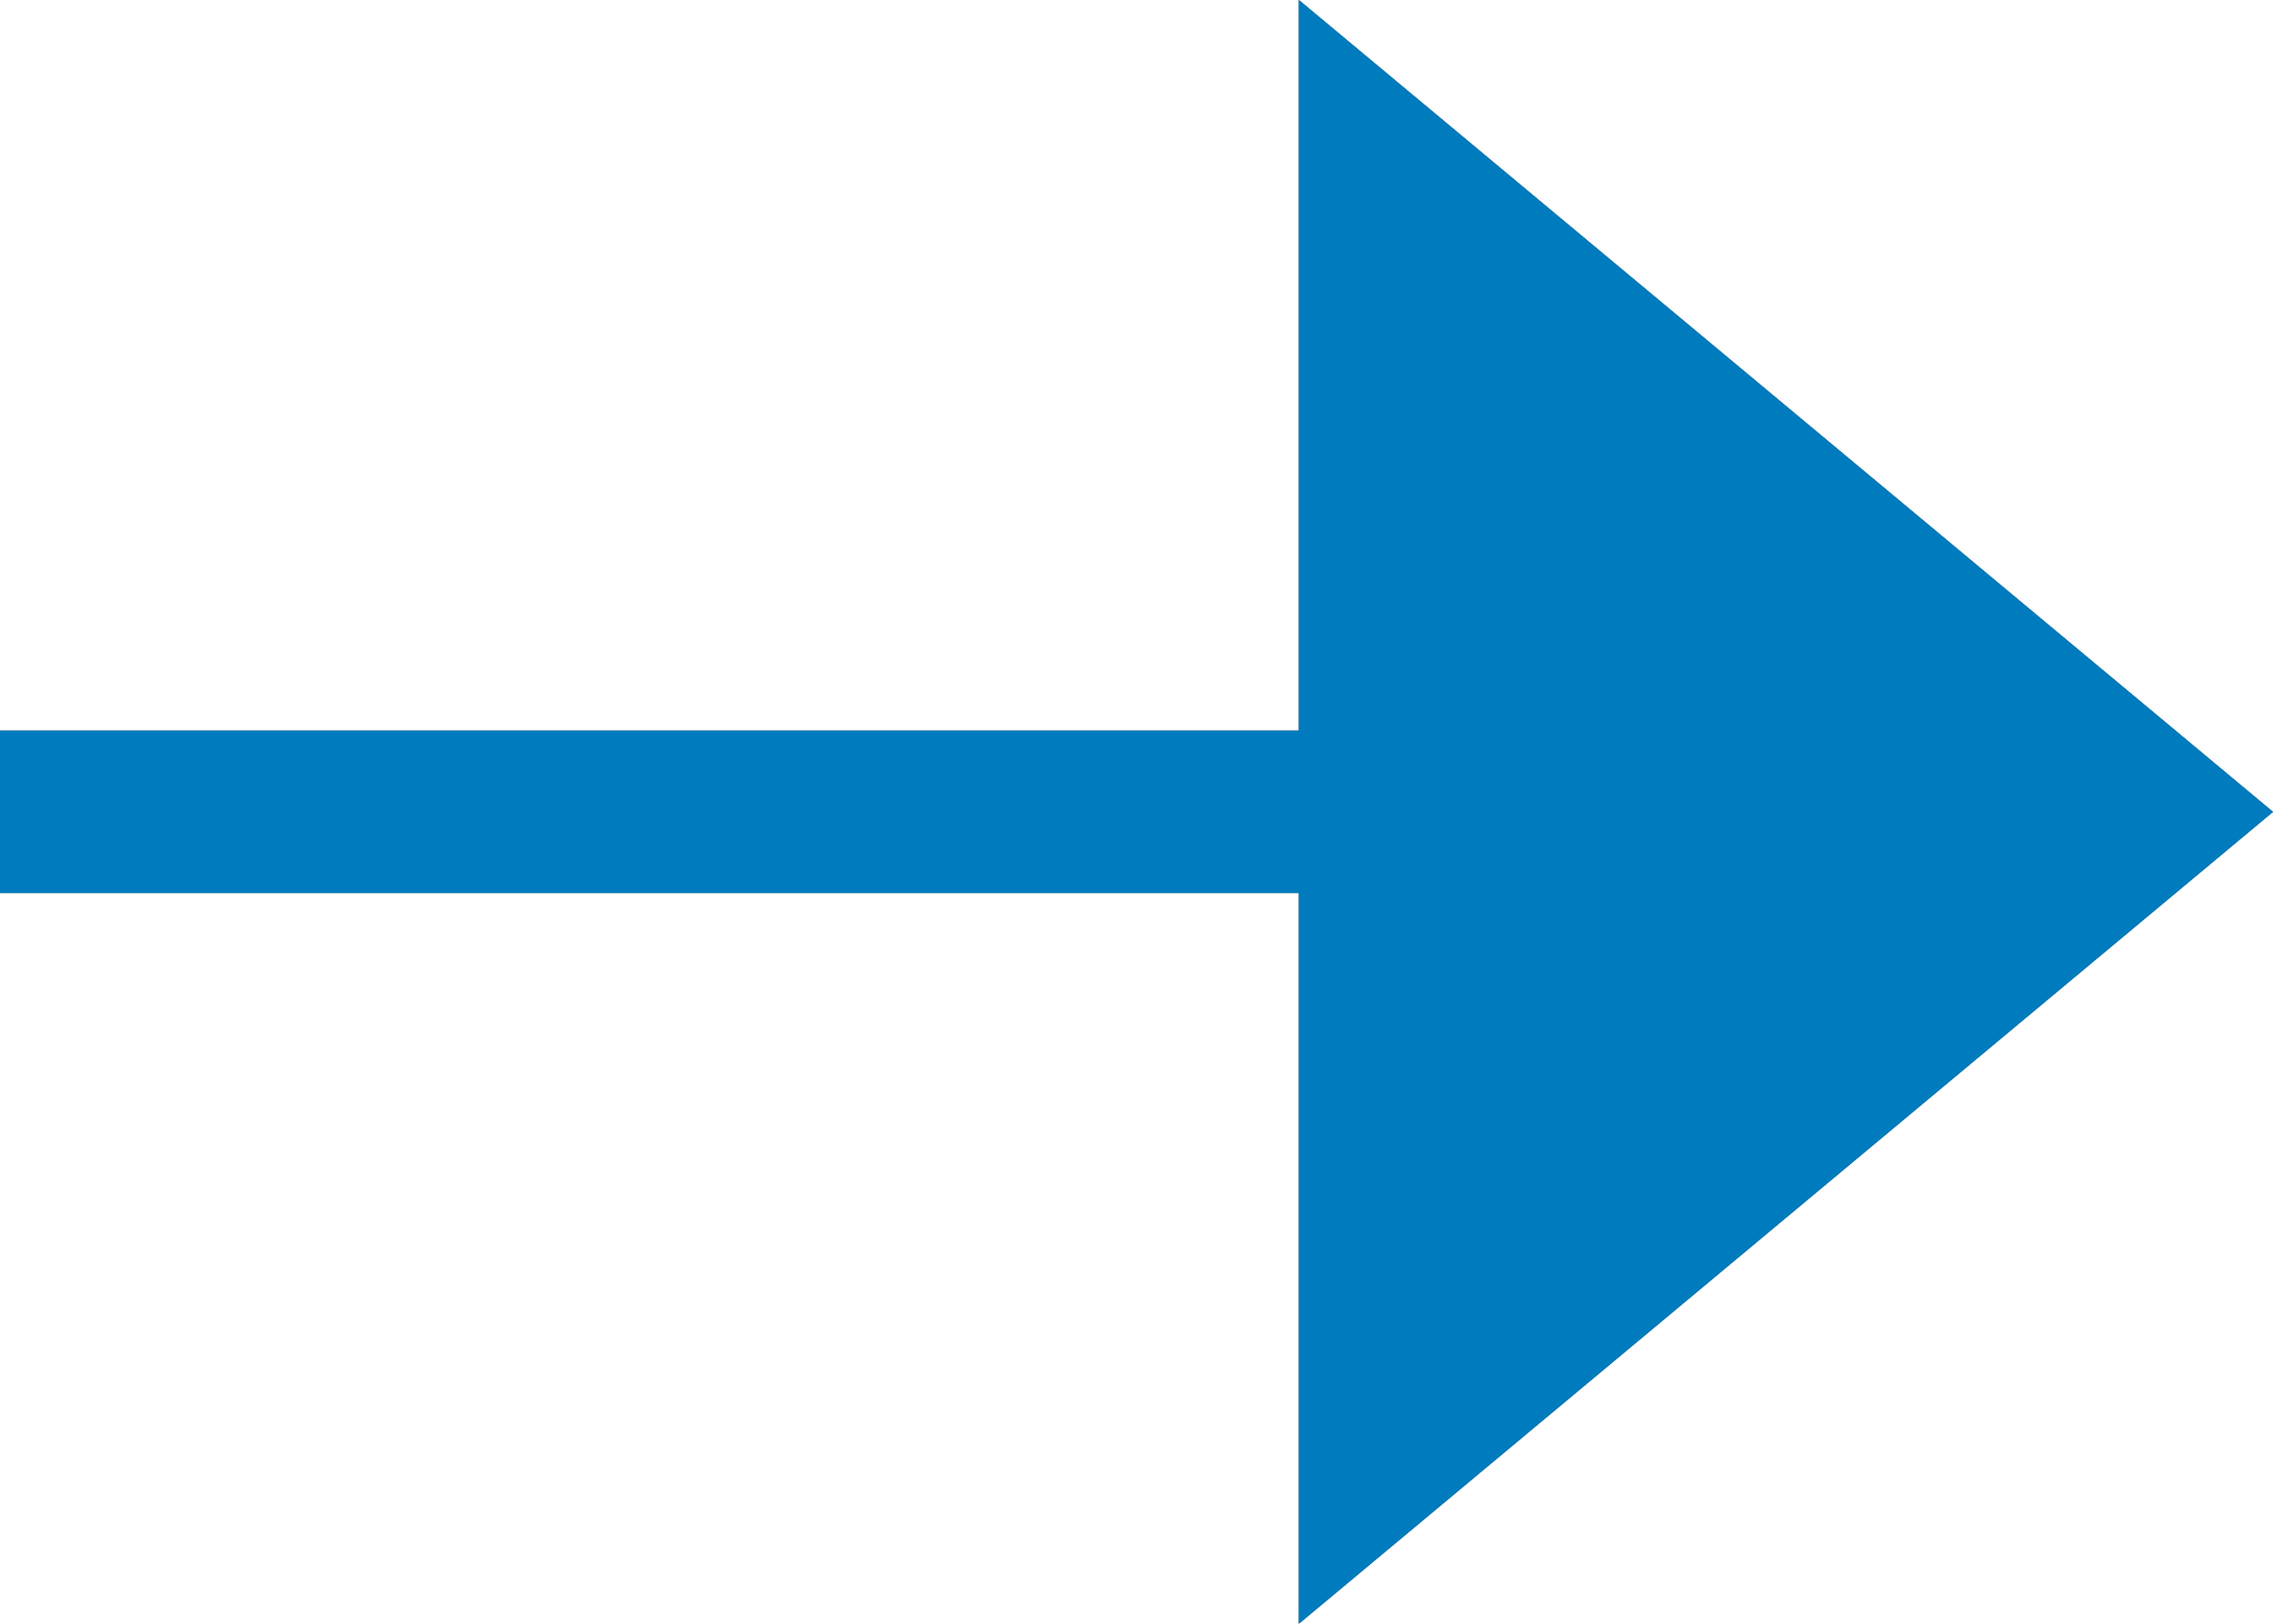
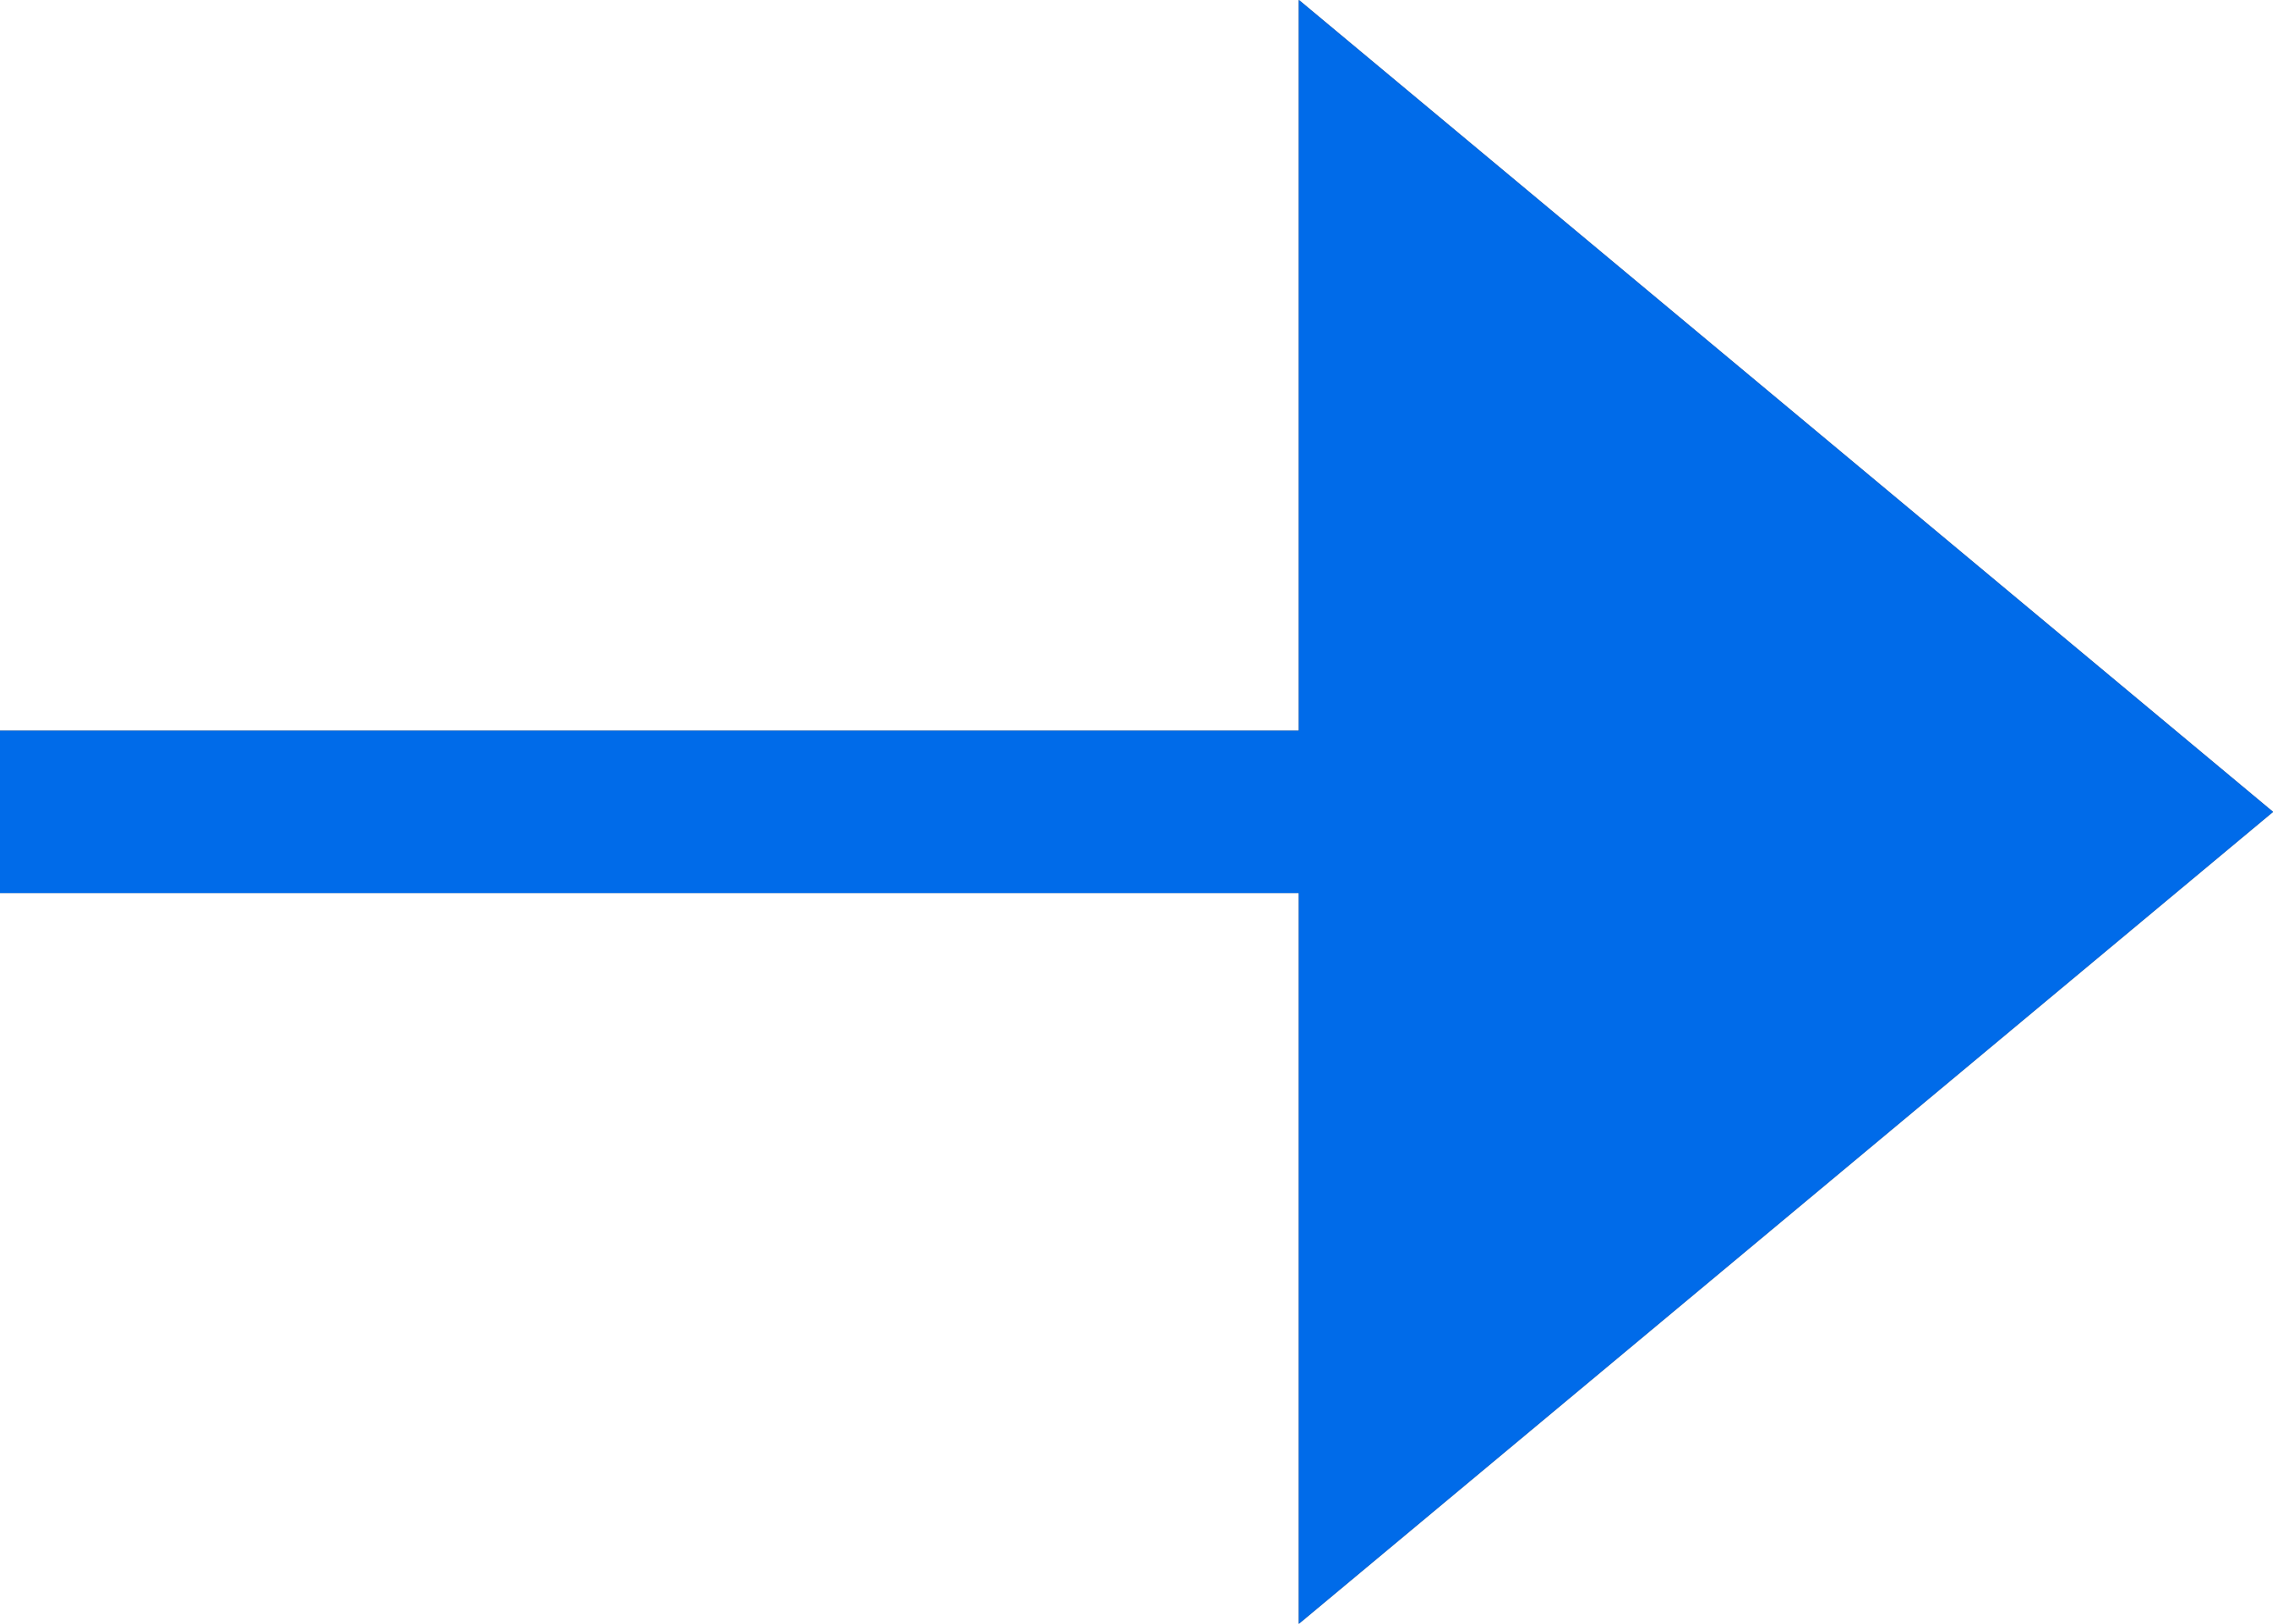
<svg xmlns="http://www.w3.org/2000/svg" xmlns:xlink="http://www.w3.org/1999/xlink" version="1.1" id="Layer_1" x="0px" y="0px" viewBox="0 0 14 10" style="enable-background:new 0 0 14 10;" xml:space="preserve">
  <style type="text/css">
	.st0{clip-path:url(#SVGID_2_);}
	.st1{clip-path:url(#SVGID_4_);enable-background:new    ;}
	.st2{clip-path:url(#SVGID_6_);}
	.st3{clip-path:url(#SVGID_8_);fill:#052049;}
	.st4{clip-path:url(#SVGID_10_);}
- 	.st5{clip-path:url(#SVGID_12_);fill:#007CBE;}
+ 	.st5{clip-path:url(#SVGID_12_);fill:#006BE9;}
</style>
  <g>
    <defs>
      <polygon id="SVGID_1_" points="8,0 14,5 8,10 8,5.5 0,5.5 0,4.5 8,4.5   " />
    </defs>
    <clipPath id="SVGID_2_">
      <use xlink:href="#SVGID_1_" style="overflow:visible;" />
    </clipPath>
    <g class="st0">
      <defs>
        <rect id="SVGID_3_" x="-1" y="-5" width="16" height="16" />
      </defs>
      <clipPath id="SVGID_4_">
        <use xlink:href="#SVGID_3_" style="overflow:visible;" />
      </clipPath>
      <g class="st1">
        <g>
          <defs>
            <rect id="SVGID_5_" x="-5" y="-5" width="24" height="20" />
          </defs>
          <clipPath id="SVGID_6_">
            <use xlink:href="#SVGID_5_" style="overflow:visible;" />
          </clipPath>
          <g class="st2">
            <defs>
              <rect id="SVGID_7_" width="14" height="10" />
            </defs>
            <clipPath id="SVGID_8_">
              <use xlink:href="#SVGID_7_" style="overflow:visible;" />
            </clipPath>
            <rect x="-5" y="-5" class="st3" width="24" height="20" />
          </g>
          <g class="st2">
            <defs>
              <rect id="SVGID_9_" x="-1" y="-5" width="16" height="16" />
            </defs>
            <clipPath id="SVGID_10_">
              <use xlink:href="#SVGID_9_" style="overflow:visible;" />
            </clipPath>
            <g class="st4">
              <defs>
                <rect id="SVGID_11_" width="14" height="10" />
              </defs>
              <clipPath id="SVGID_12_">
                <use xlink:href="#SVGID_11_" style="overflow:visible;" />
              </clipPath>
              <rect x="-6" y="-10" class="st5" width="26" height="26" />
            </g>
          </g>
        </g>
      </g>
    </g>
  </g>
</svg>
